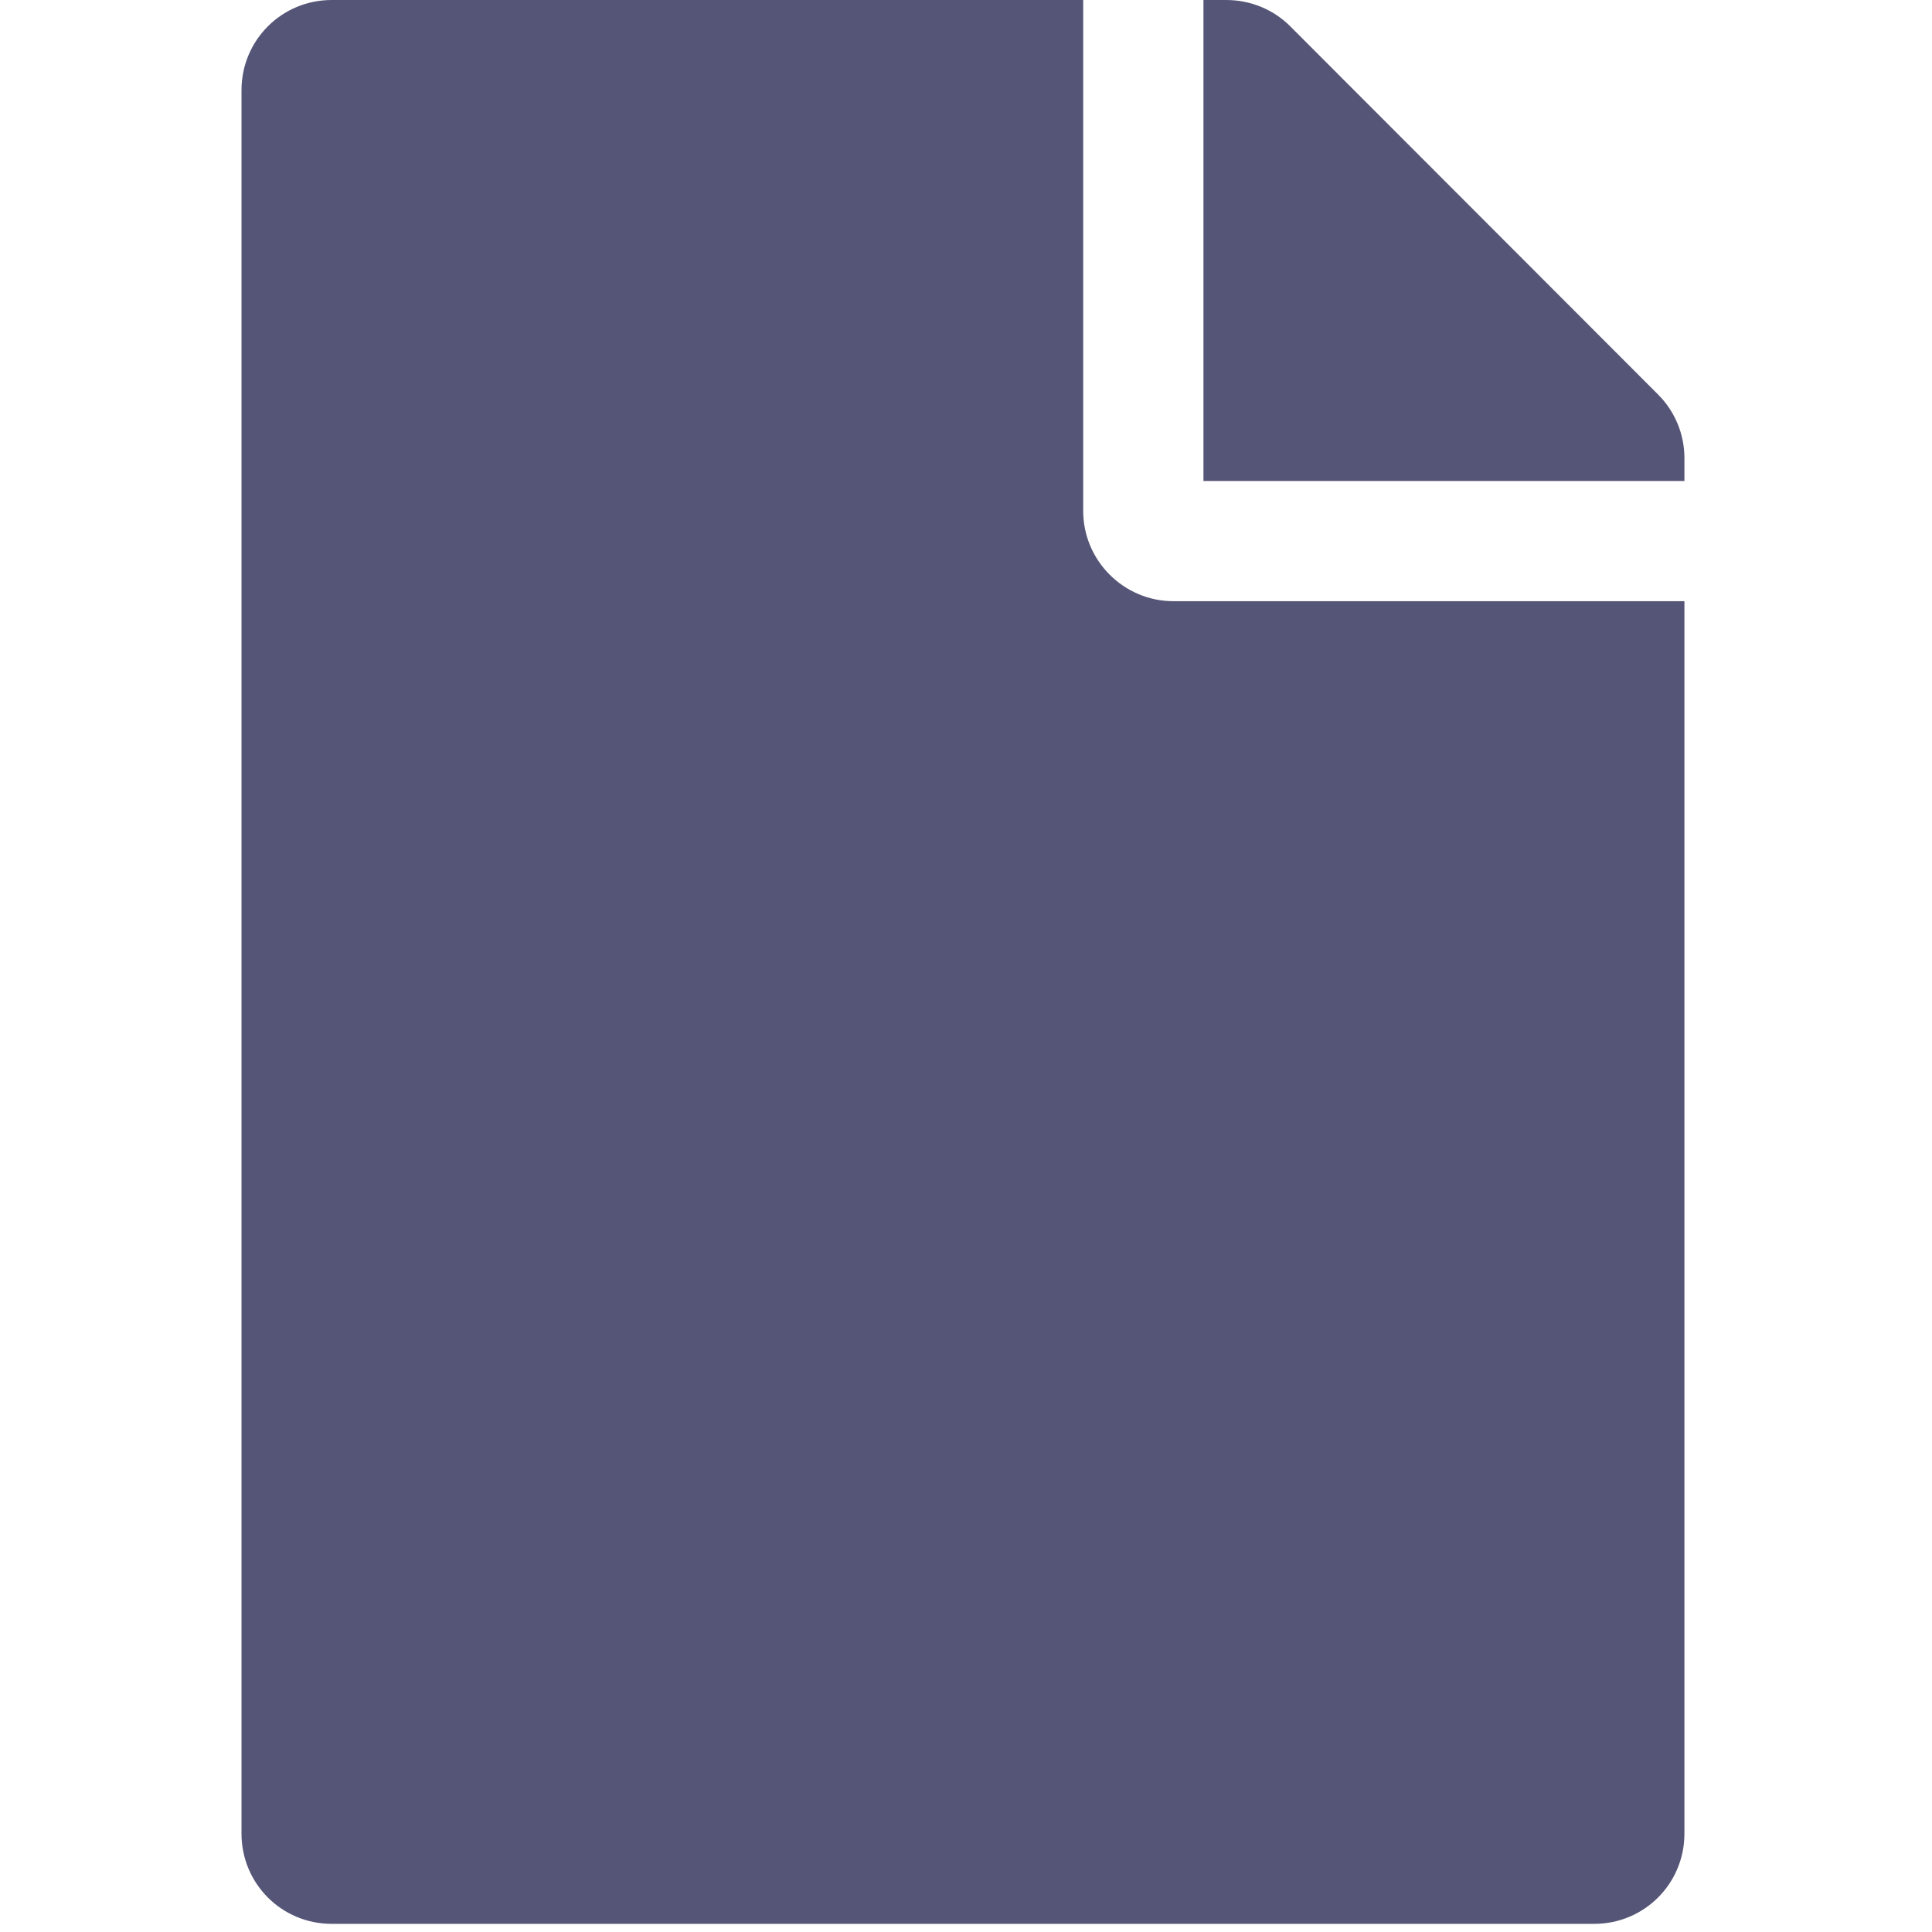
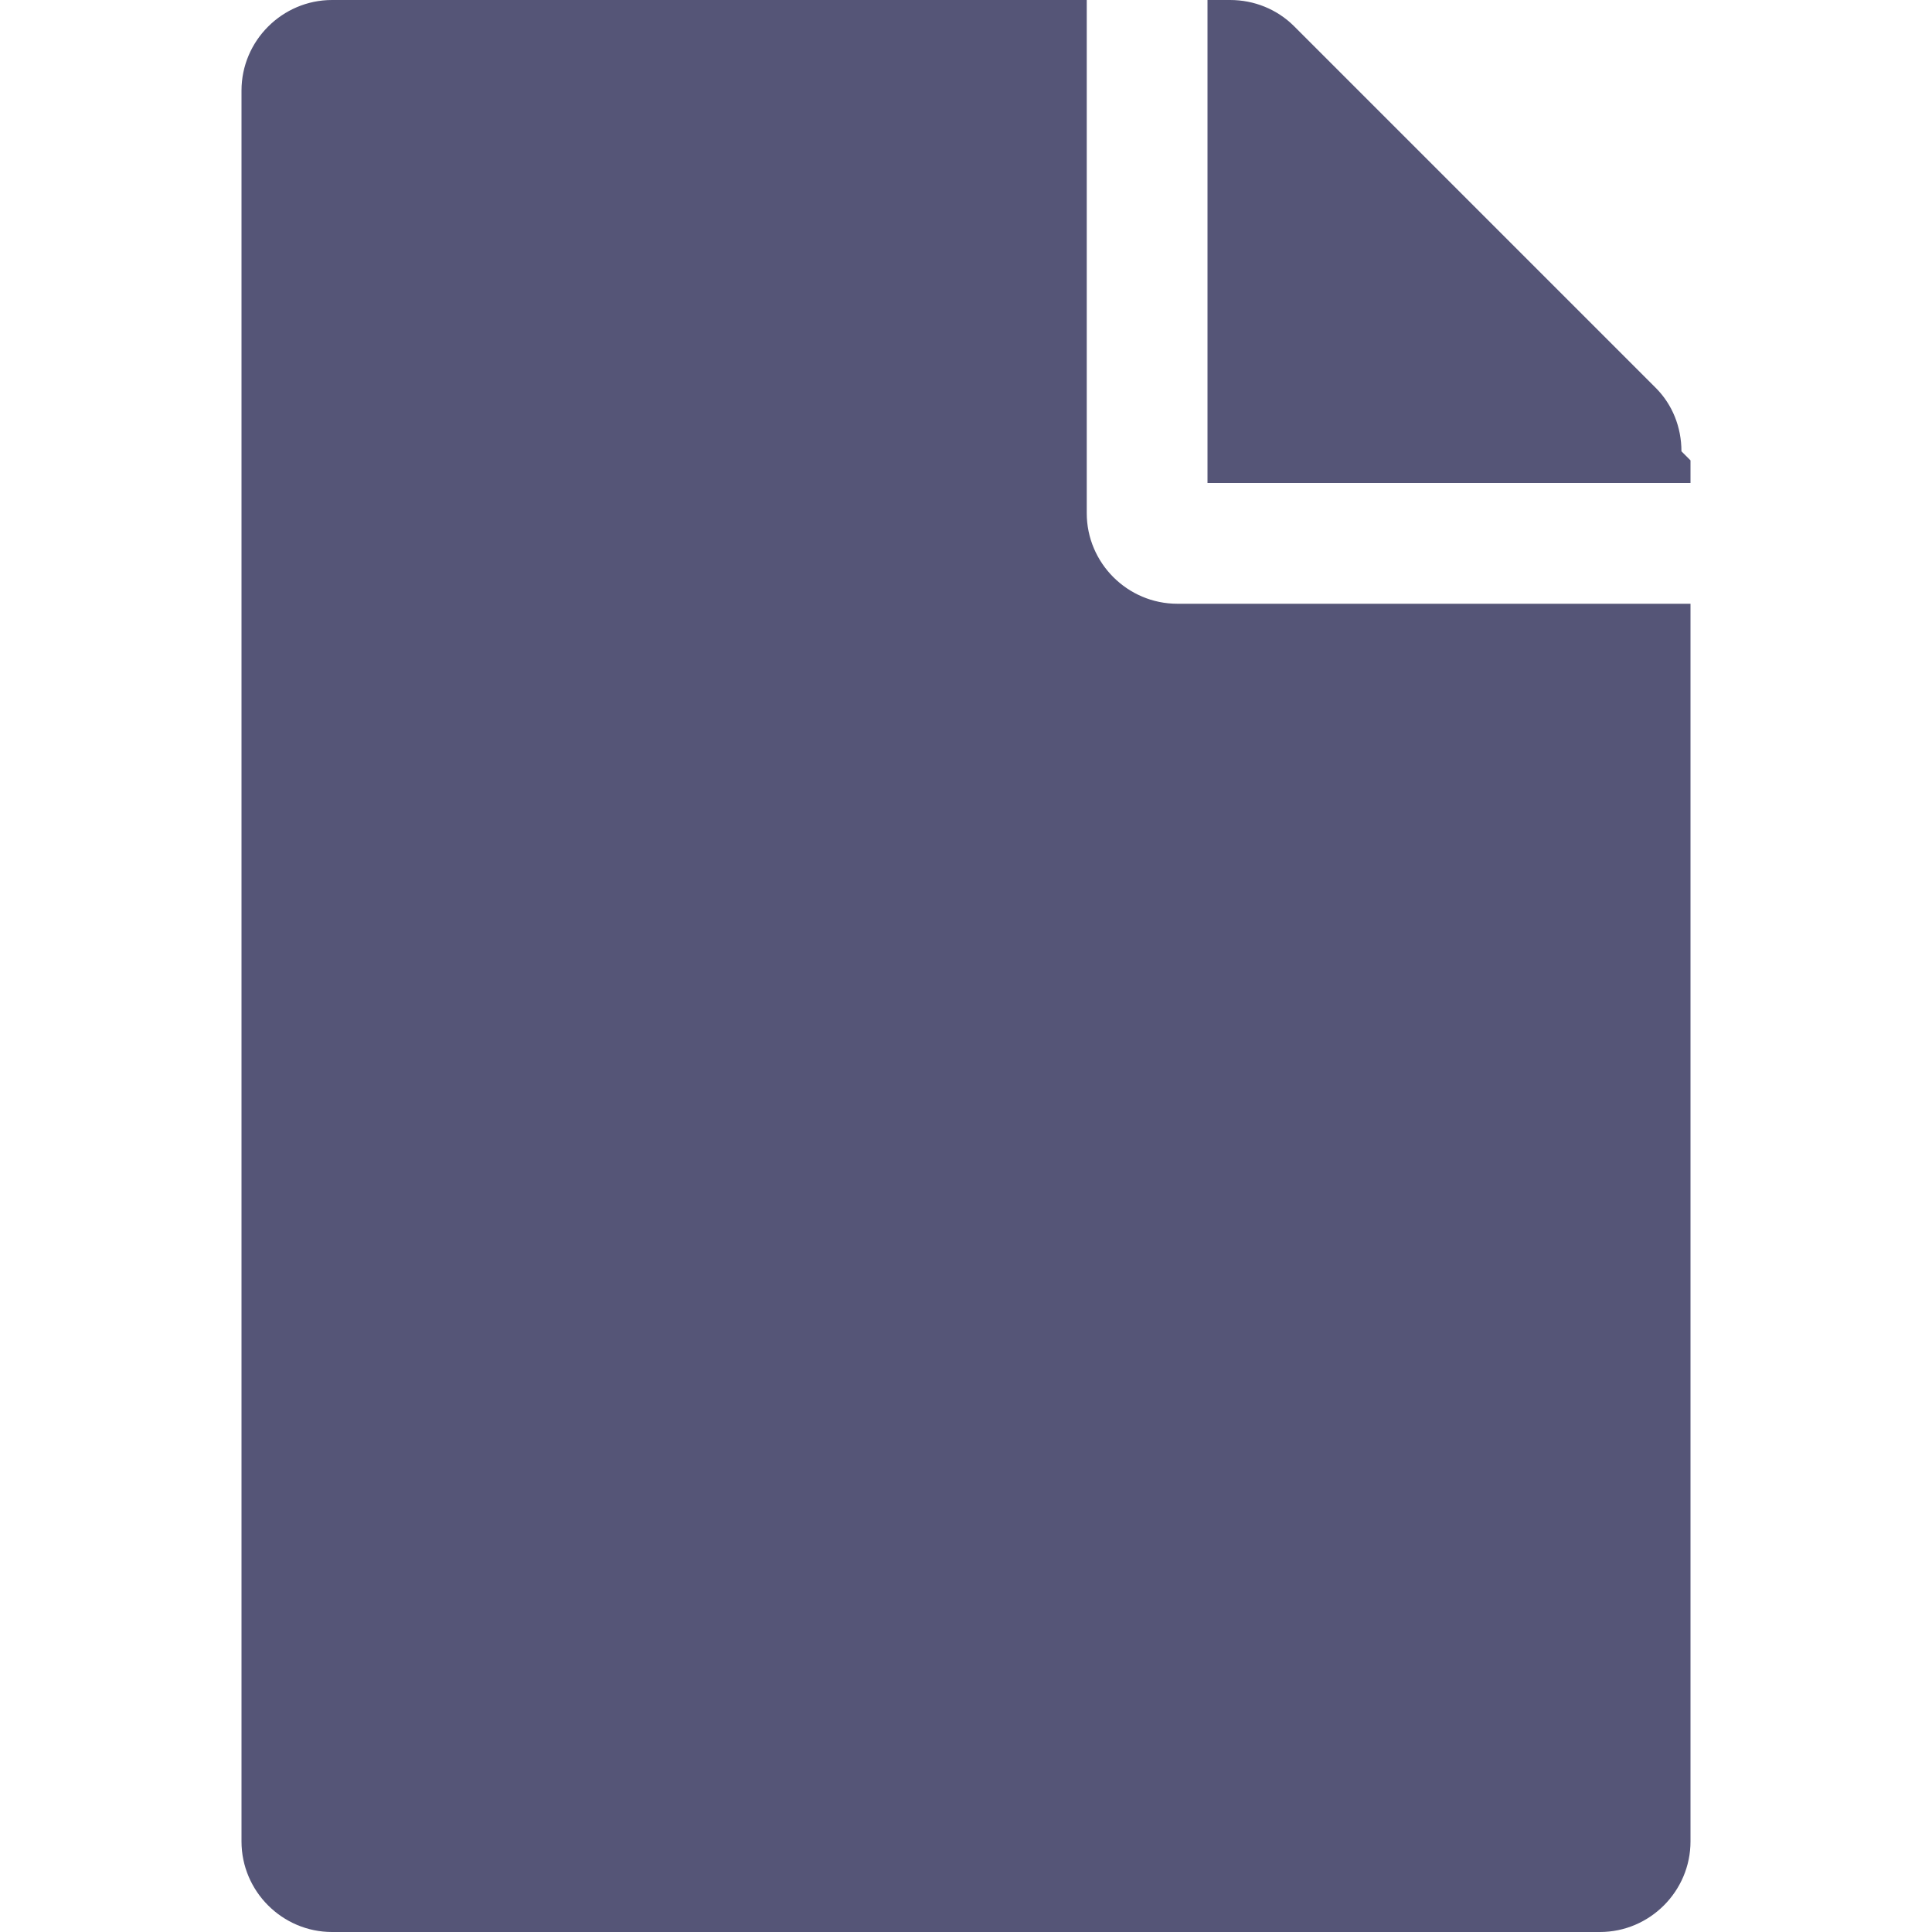
<svg xmlns="http://www.w3.org/2000/svg" version="1.1" viewBox="0 0 128 128">
  <style type="text/css">.Back{fill:#555577;}</style>
-   <path class="Back" d="m71.765 33.857v-33.857h-49.79c-3.311 0-5.975 2.664-5.975 5.975v115.51c0 3.311 2.664 5.975 5.975 5.975h83.647c3.311 0 5.975-2.664 5.975-5.975v-81.655h-33.857c-3.286 0-5.975-2.689-5.975-5.975zm39.832-3.51v1.519h-31.865v-31.865h1.519c1.593 0 3.112 0.622 4.232 1.743l24.372 24.397c1.12 1.12 1.743 2.639 1.743 4.207z" />
+   <path class="Back" d="m72 34v-34h-50c-3.3 0-6 2.7-6 6v116c0 3.3 2.7 6 6 6h84c3.3 0 6-2.7 6-6v-82h-34c-3.3 0-6-2.7-6-6zm40-3.5v1.5h-32v-32h1.5c1.6 0 3.1 0.62 4.2 1.7l24 24c1.1 1.1 1.7 2.6 1.7 4.2z" />
</svg>
